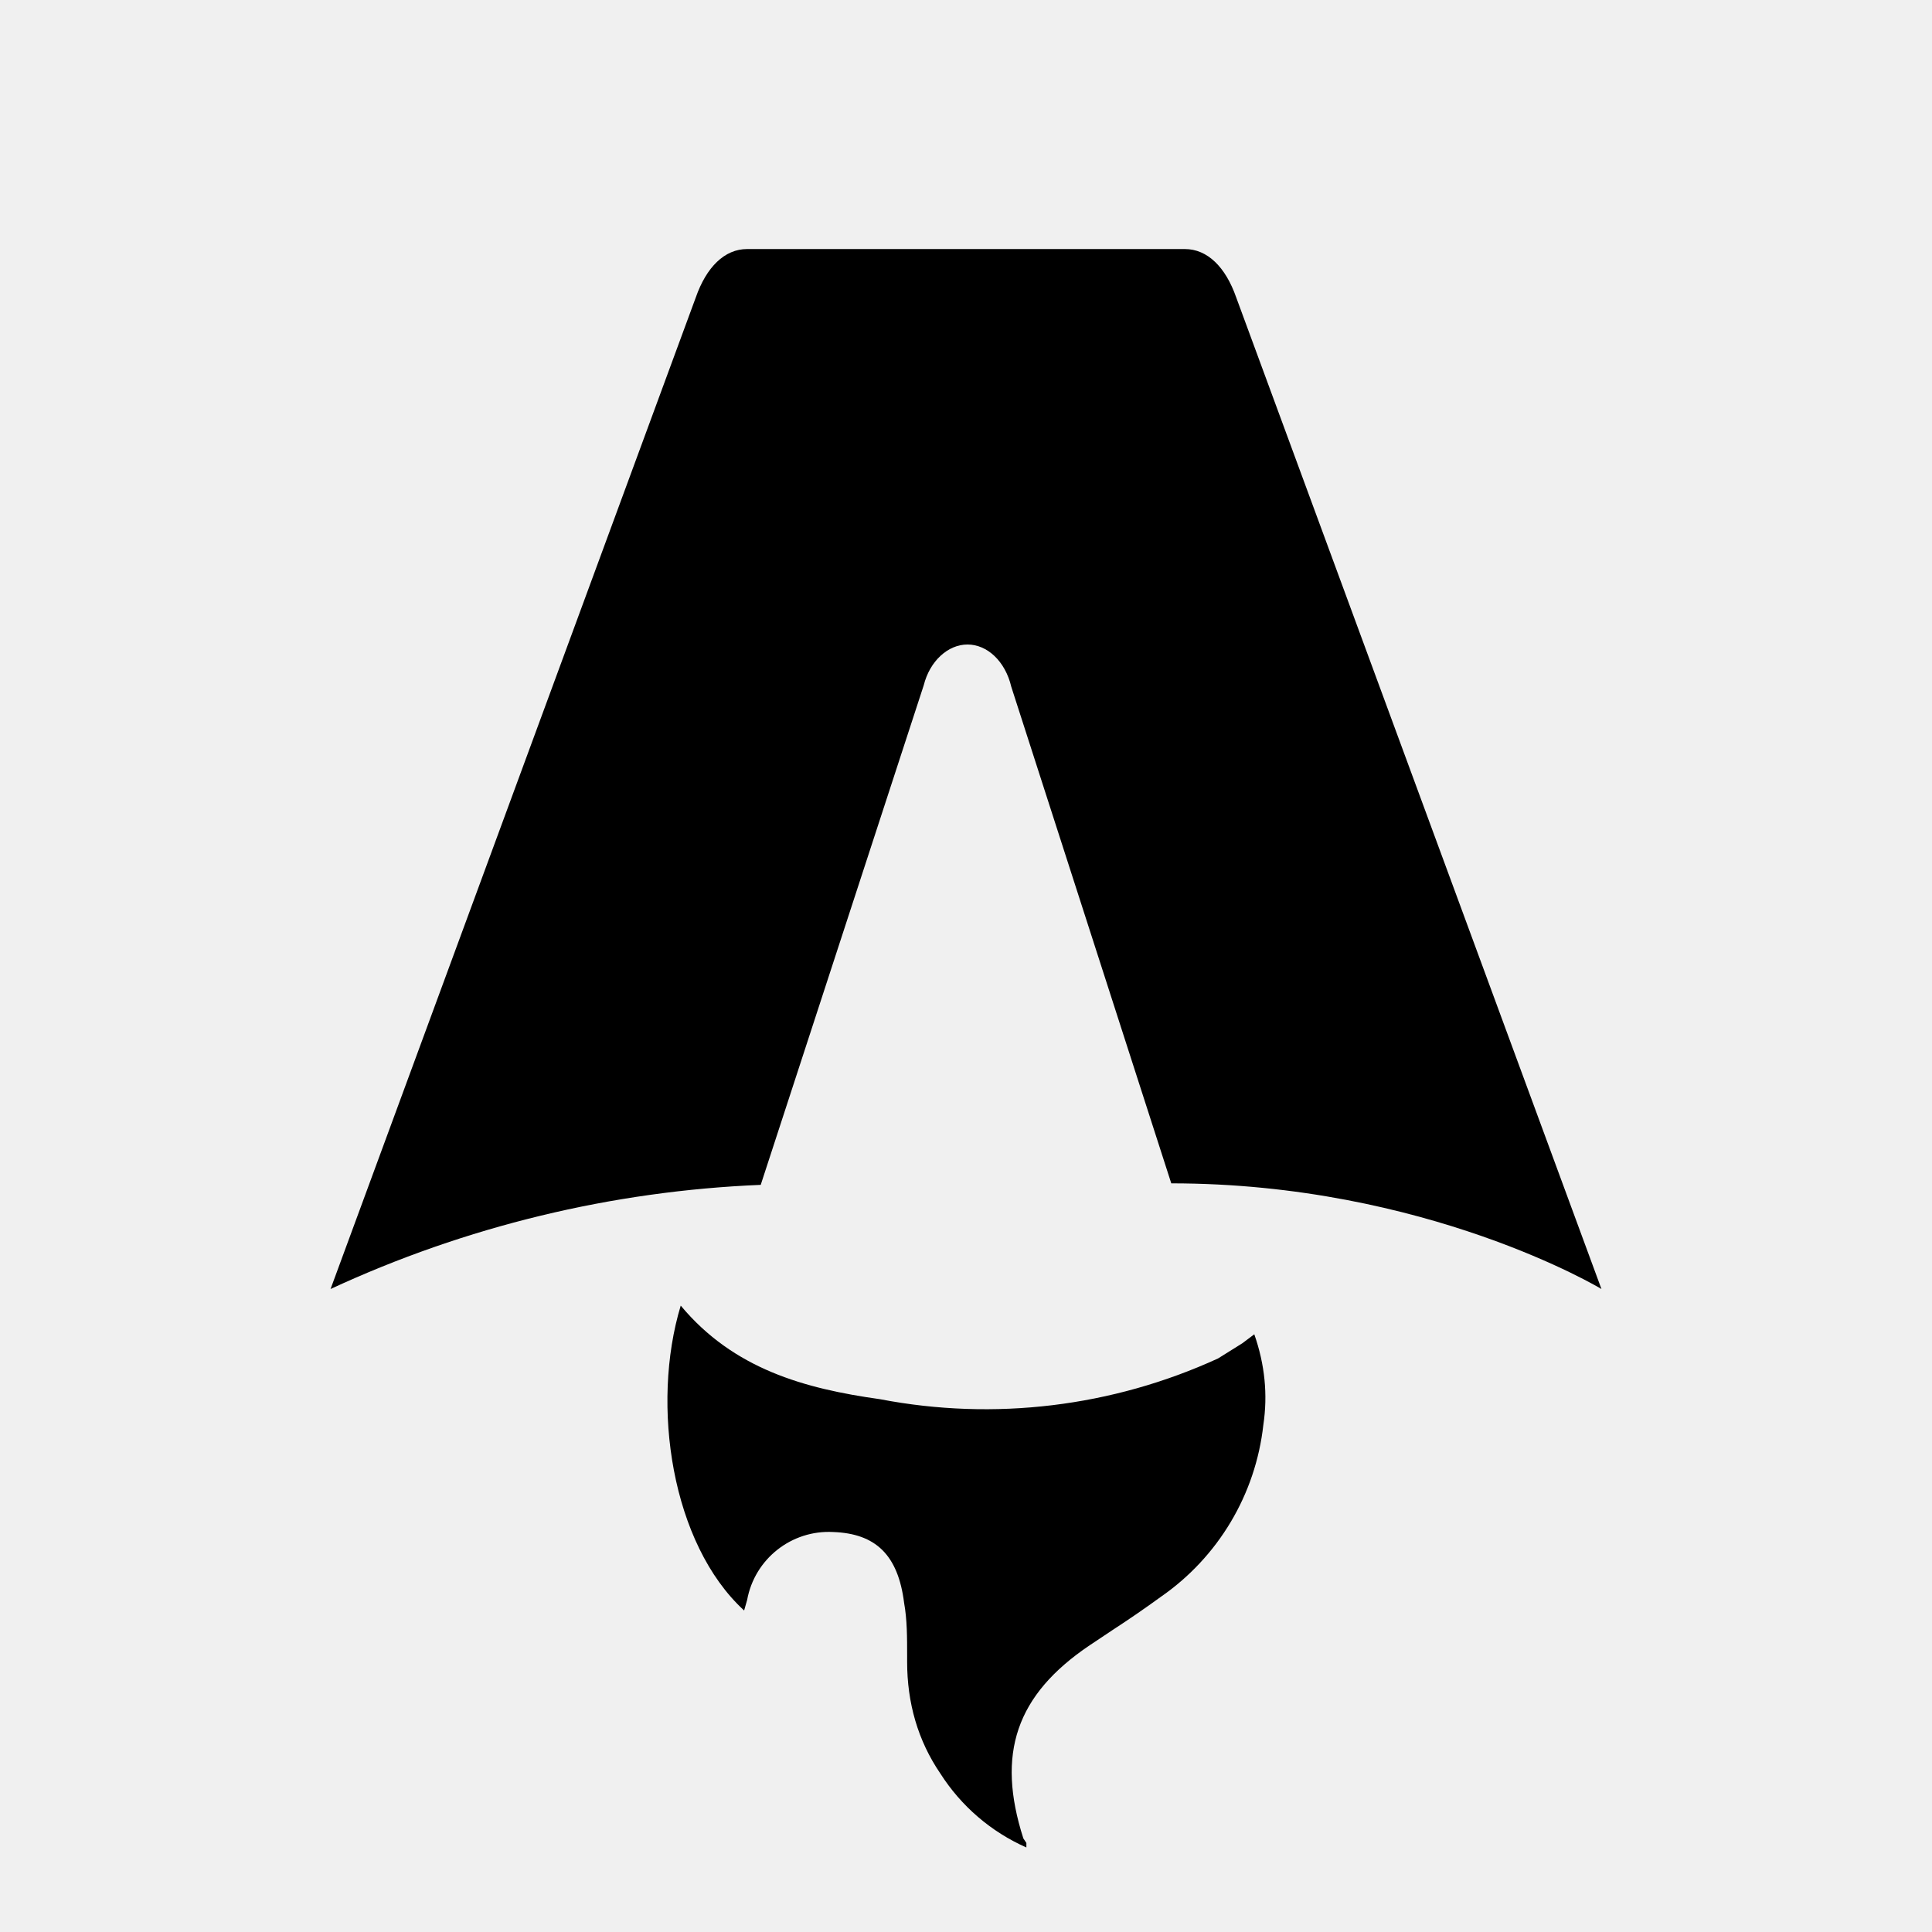
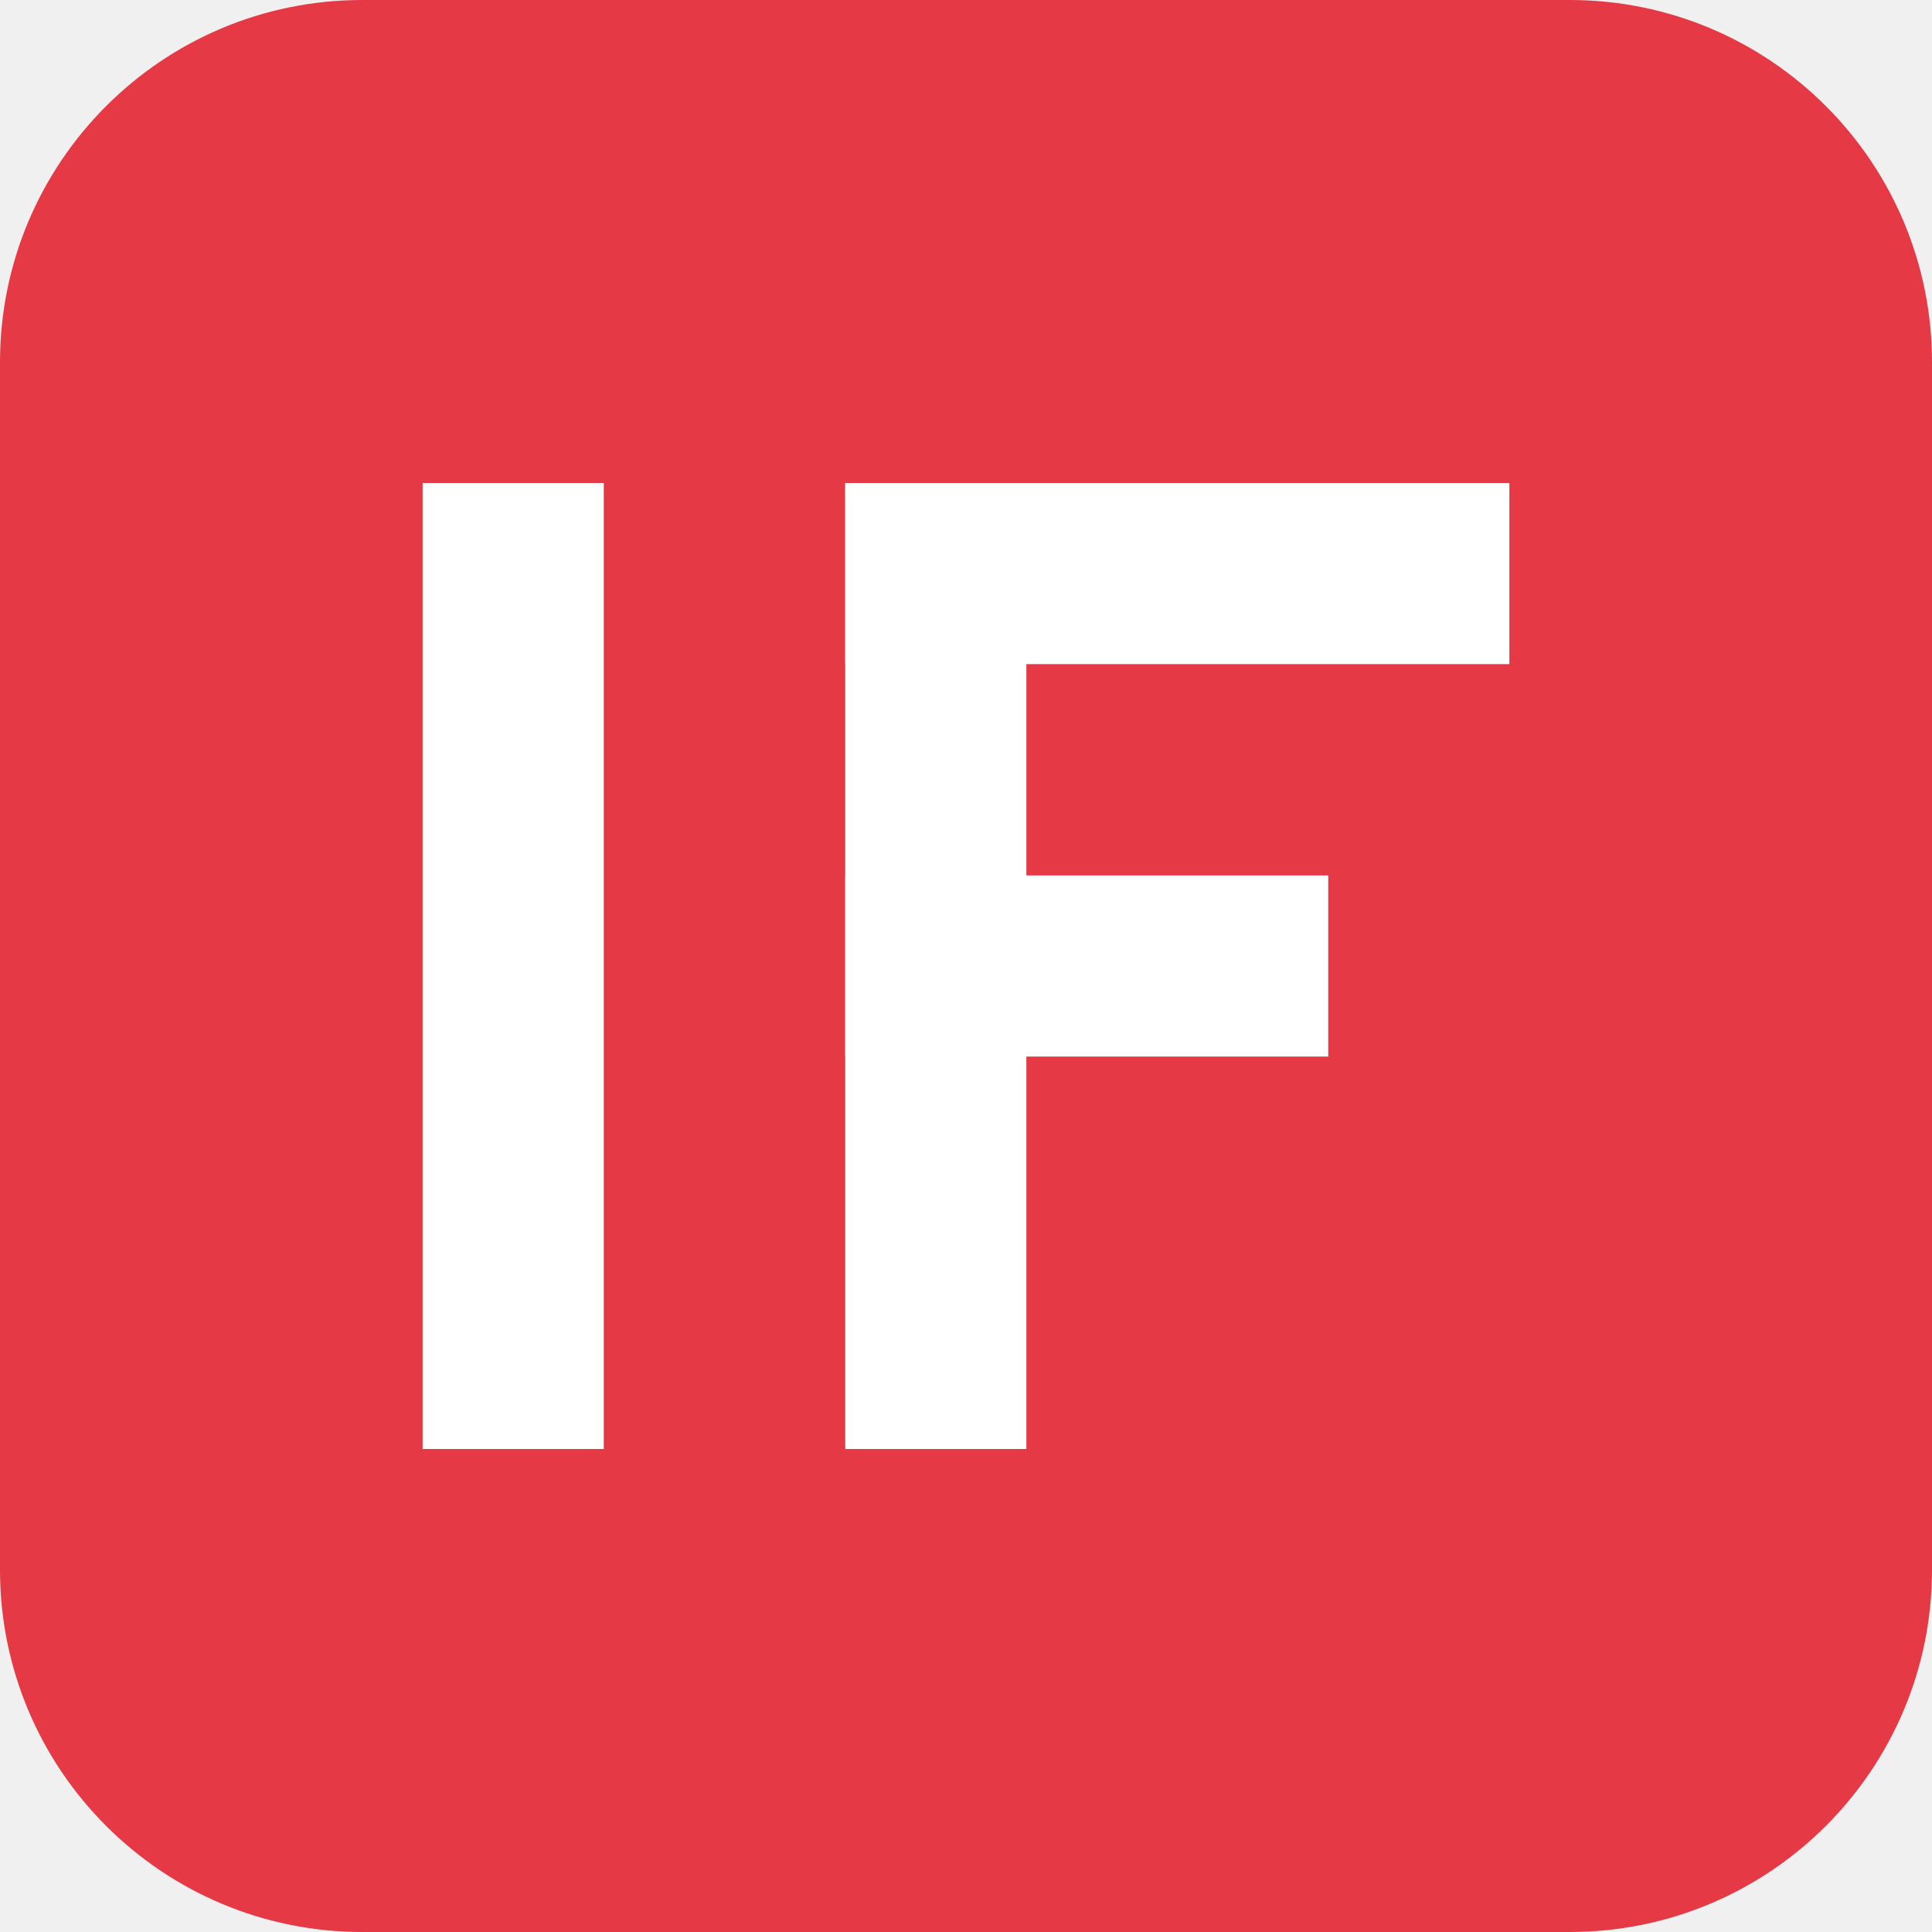
- <svg xmlns="http://www.w3.org/2000/svg" fill="none" viewBox="0 0 128 128">
-   <path d="M50.4 78.5a75.1 75.1 0 0 0-28.5 6.9l24.2-65.7c.7-2 1.9-3.2 3.4-3.2h29c1.5 0 2.7 1.2 3.4 3.2l24.2 65.7s-11.6-7-28.5-7L67 45.5c-.4-1.7-1.6-2.8-2.9-2.8-1.3 0-2.5 1.1-2.9 2.7L50.4 78.5Zm-1.1 28.2Zm-4.2-20.2c-2 6.6-.6 15.8 4.2 20.2a17.5 17.5 0 0 1 .2-.7 5.5 5.5 0 0 1 5.7-4.5c2.8.1 4.3 1.5 4.7 4.7.2 1.1.2 2.3.2 3.5v.4c0 2.7.7 5.2 2.2 7.4a13 13 0 0 0 5.7 4.9v-.3l-.2-.3c-1.8-5.6-.5-9.5 4.4-12.8l1.5-1a73 73 0 0 0 3.2-2.2 16 16 0 0 0 6.8-11.4c.3-2 .1-4-.6-6l-.8.6-1.6 1a37 37 0 0 1-22.4 2.7c-5-.7-9.7-2-13.2-6.2Z" />
-   <style>
-         path { fill: #000; }
-         @media (prefers-color-scheme: dark) {
-             path { fill: #FFF; }
-         }
-     </style>
+ <svg xmlns="http://www.w3.org/2000/svg" viewBox="0 0 64 64">
+   <rect width="64" height="64" rx="12" fill="#e63946" />
+   <g fill="#ffffff" font-family="'Bebas Neue', 'Arial Black', sans-serif" font-weight="700">
+     <rect x="14" y="16" width="6" height="32" />
+     <rect x="28" y="16" width="22" height="6" />
+     <rect x="28" y="16" width="6" height="32" />
+     <rect x="28" y="29" width="16" height="6" />
+   </g>
</svg>
